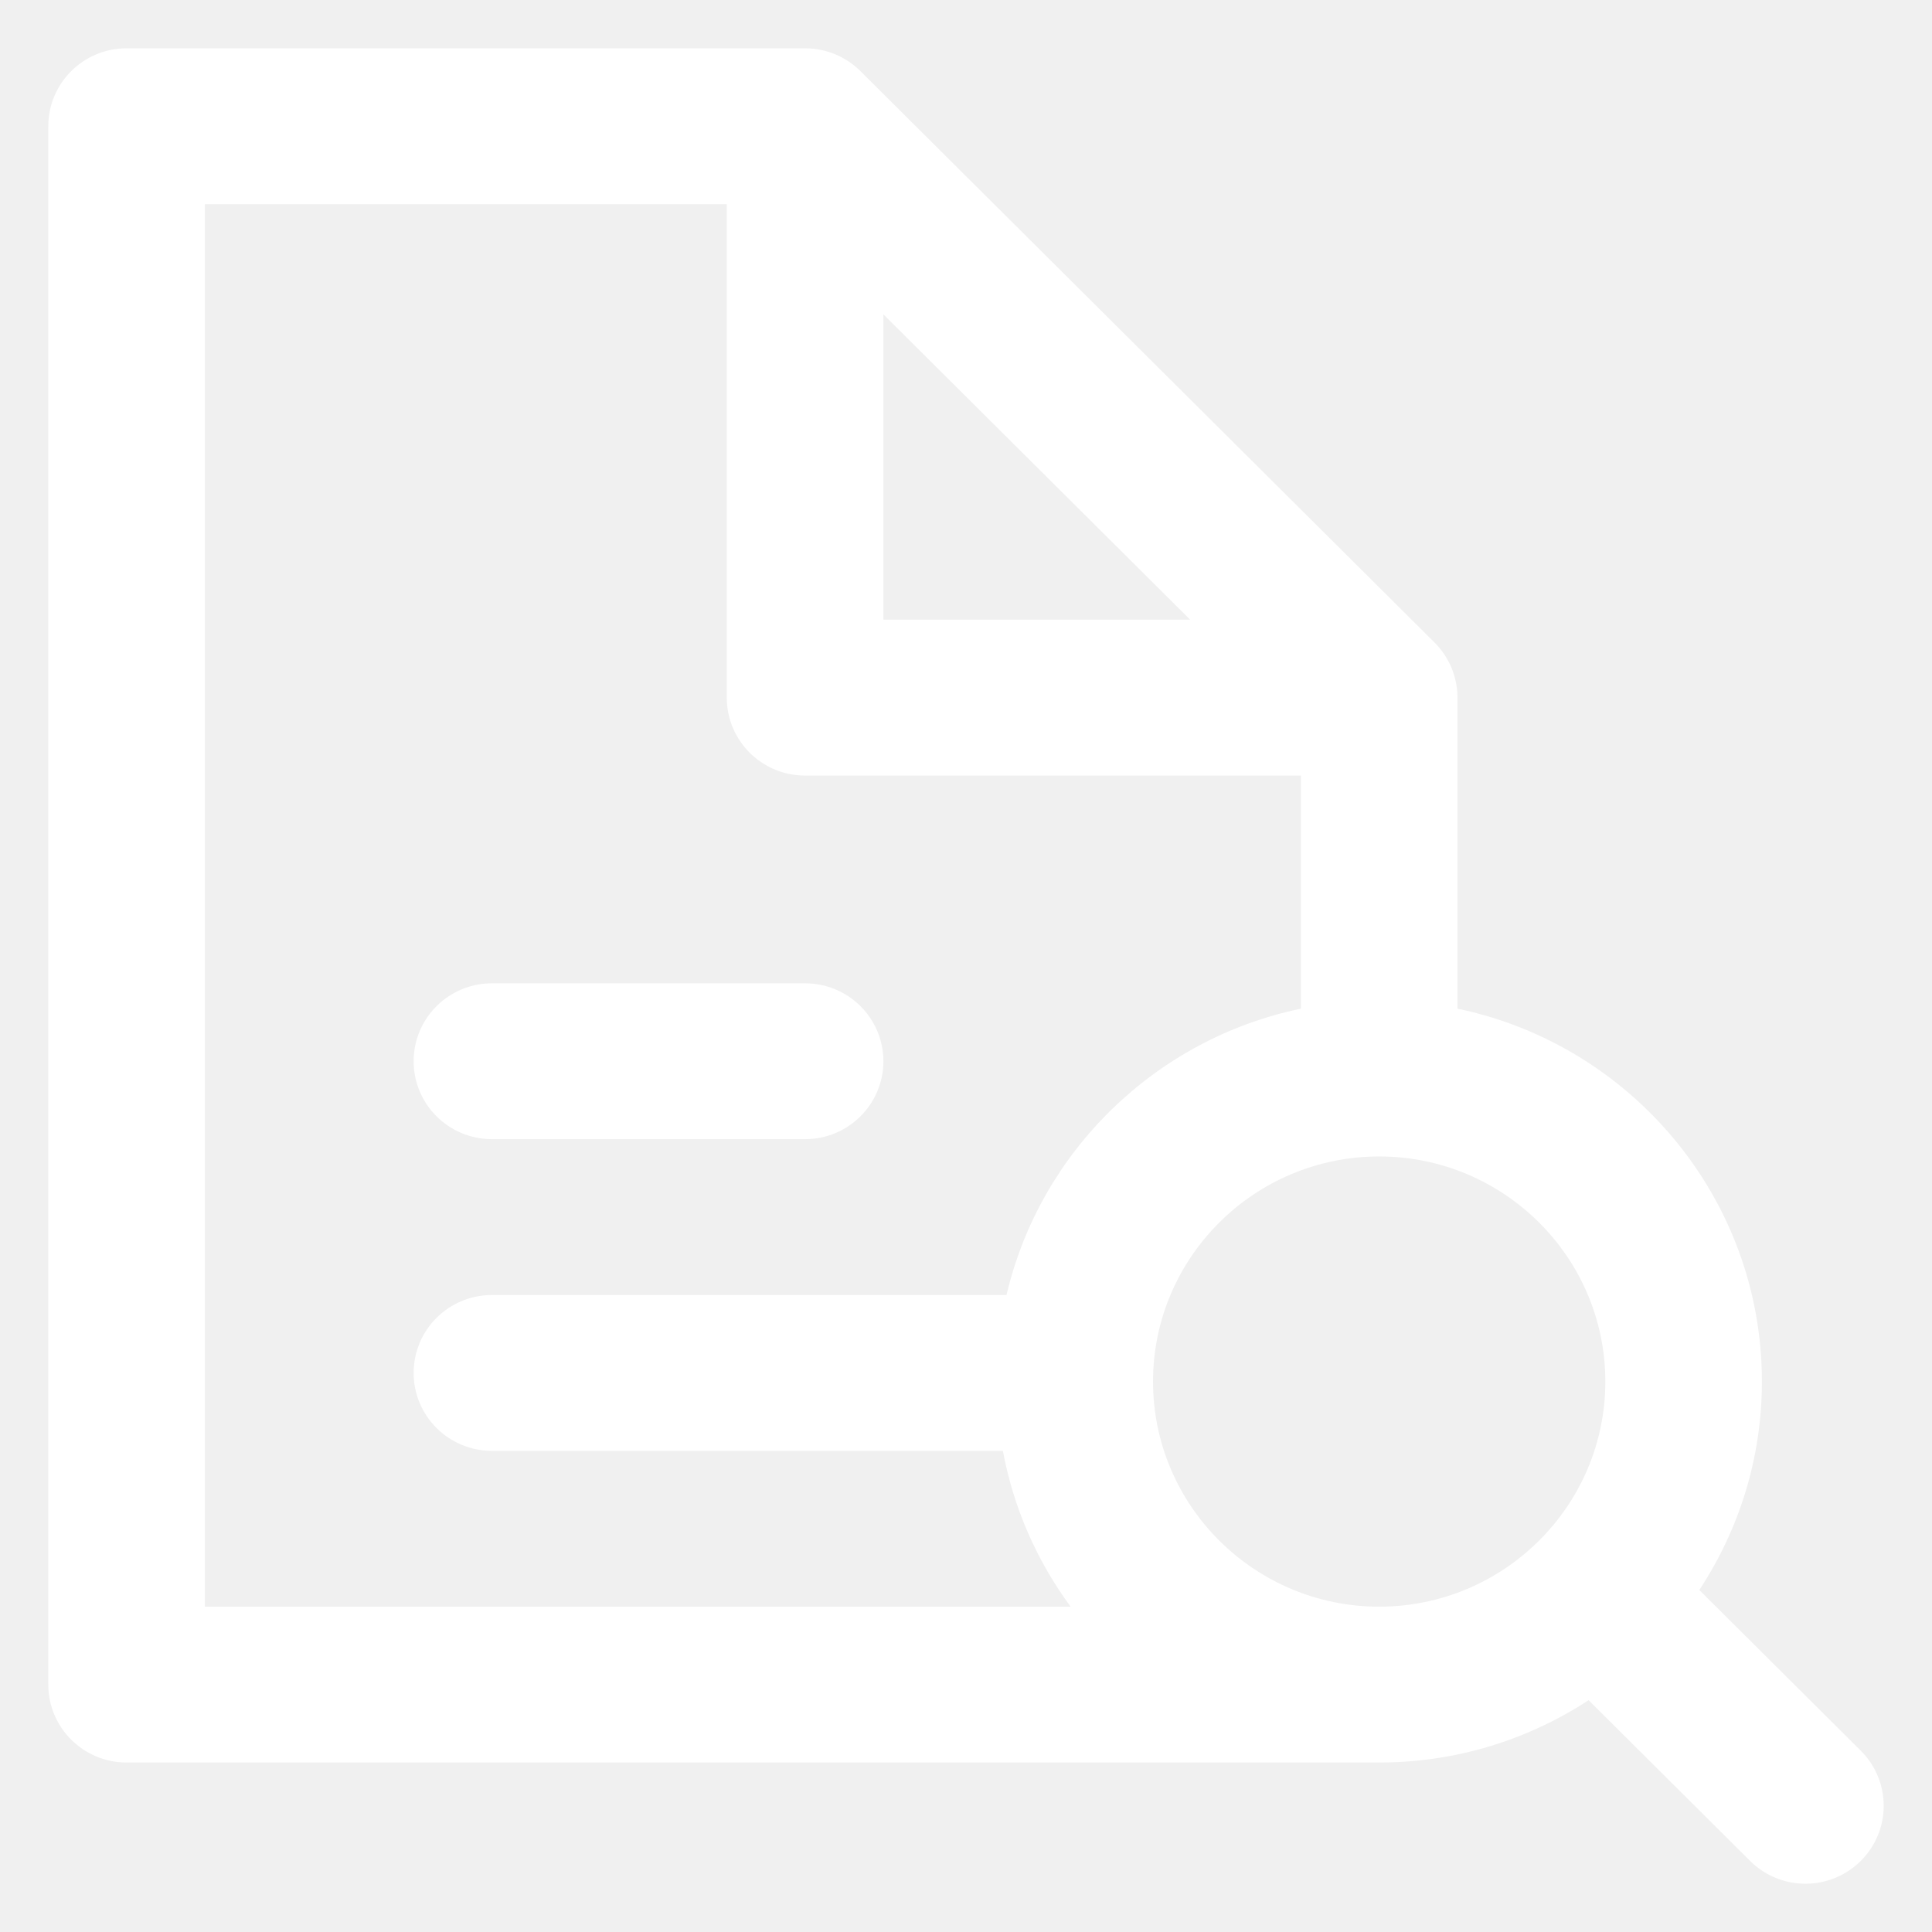
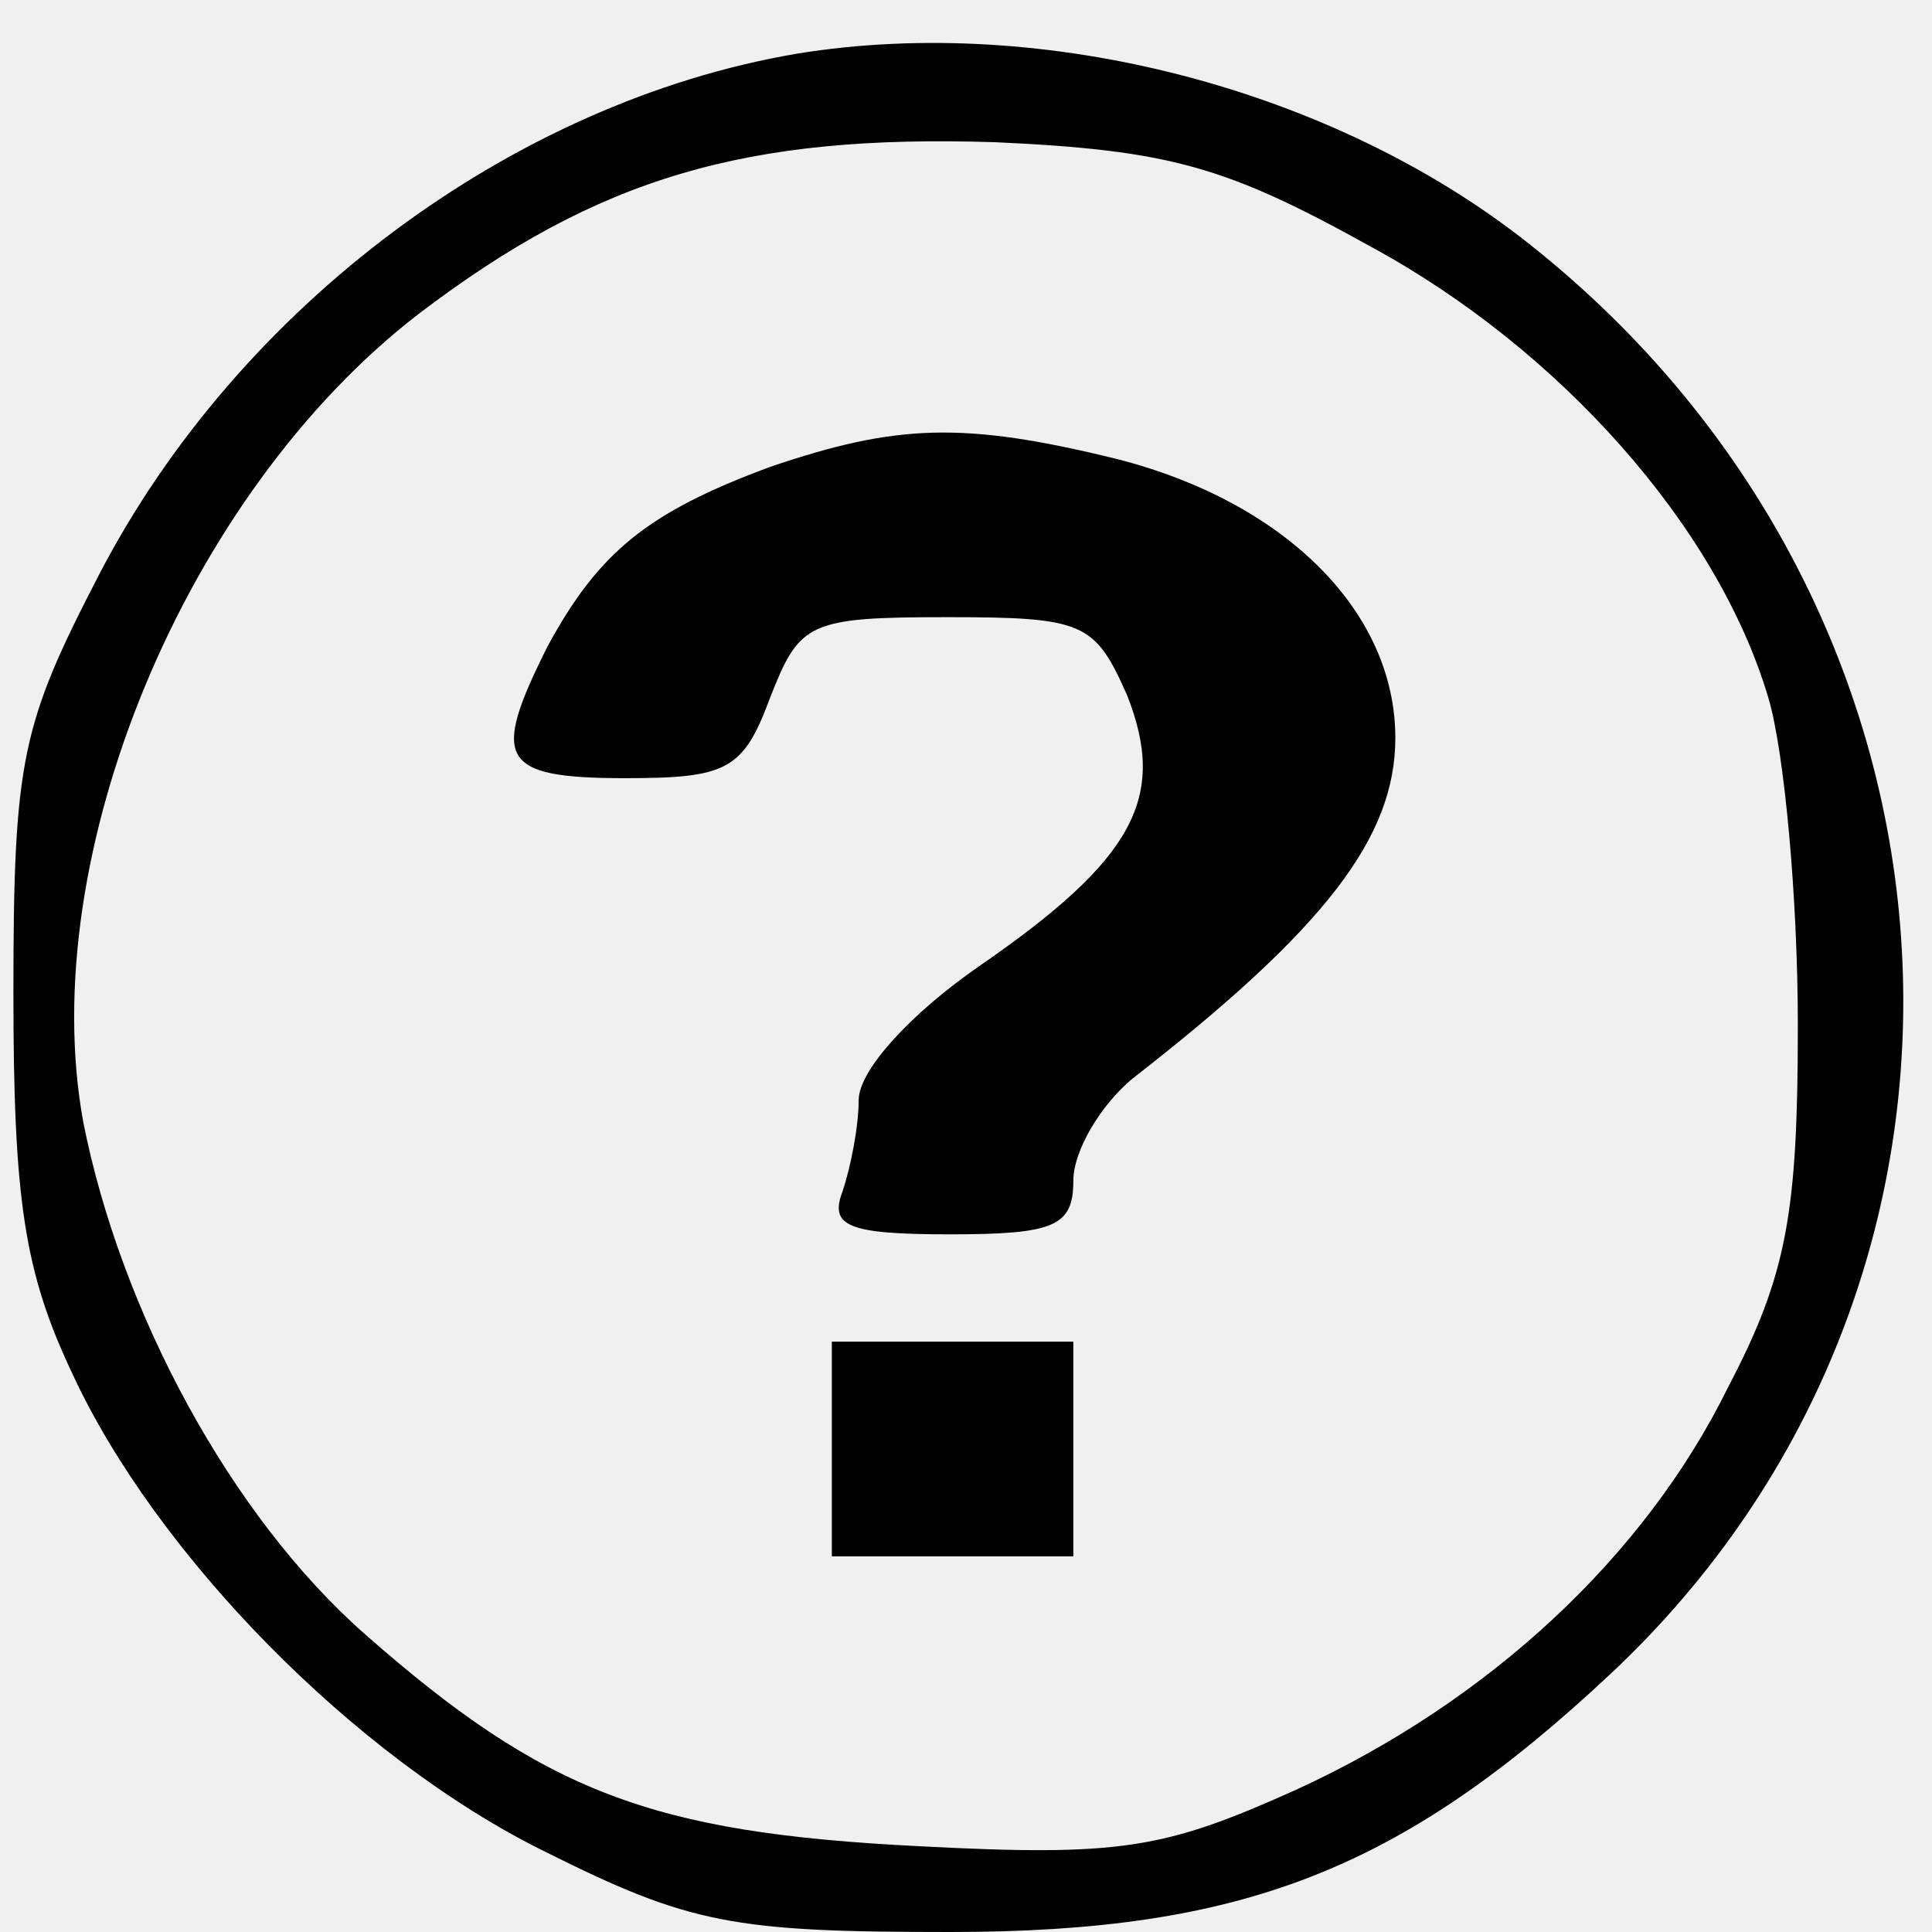
- <svg xmlns="http://www.w3.org/2000/svg" version="1.1" id="Capa_1" x="0px" y="0px" viewBox="0 0 72 72" style="enable-background:new 0 0 72 72;" xml:space="preserve">
-   <style type="text/css">
- 	.st0{fill:#FFFFFF;}
- </style>
-   <path class="st0" d="M18.333,42.453h11.67c1.611,0,2.918-1.3,2.918-2.904c0-1.604-1.306-2.904-2.918-2.904h-11.67  c-1.611,0-2.918,1.3-2.918,2.904C15.415,41.153,16.721,42.453,18.333,42.453z" />
-   <path class="st0" d="M69.345,65.243l-6.017-5.989c1.473-2.233,2.333-4.901,2.333-7.767c0-6.833-4.876-12.553-11.346-13.897V25.998  c0-0.77-0.307-1.509-0.854-2.053L32.065,2.65c-0.547-0.545-1.289-0.85-2.063-0.85H4.718C3.106,1.8,1.8,3.1,1.8,4.704v58.076  c0,1.603,1.306,2.904,2.918,2.904h46.68c2.88,0,5.56-0.856,7.805-2.323l6.017,5.989c0.57,0.567,1.316,0.851,2.063,0.851  c0.747,0,1.493-0.284,2.063-0.851C70.485,68.215,70.485,66.377,69.345,65.243z M59.826,51.487c0,4.626-3.781,8.389-8.428,8.389  s-8.428-3.763-8.428-8.389s3.781-8.389,8.428-8.389C56.045,43.098,59.826,46.861,59.826,51.487z M32.92,11.714l11.434,11.38H32.92  V11.714z M7.635,7.608h19.45v18.391c0,1.604,1.306,2.904,2.918,2.904H48.48v8.688c-5.419,1.126-9.716,5.322-10.97,10.67H18.333  c-1.611,0-2.918,1.3-2.918,2.904c0,1.603,1.306,2.904,2.918,2.904h19.042c0.397,2.142,1.277,4.117,2.525,5.808H7.635V7.608z" />
+ <svg xmlns="http://www.w3.org/2000/svg" version="1.0" width="72pt" height="72pt" viewBox="0 0 72 72" preserveAspectRatio="xMidYMid meet">
+   <g transform="translate(0,72) scale(0.1,-0.1)" fill="#000000" stroke="none">
+     <path d="M297 700 c-106 -18 -208 -94 -260 -194 -29 -56 -32 -69 -32 -156 0 -77 4 -104 22 -142 31 -67 105 -143 176 -178 54 -27 70 -30 151 -30 109 0 168 23 246 96 157 147 143 396 -30 533 -73 58 -181 86 -273 71z m214 -72 c70 -38 129 -104 148 -168 6 -20 11 -75 11 -122 0 -70 -4 -93 -26 -135 -31 -63 -89 -117 -161 -150 -49 -22 -65 -25 -141 -21 -99 5 -139 20 -206 79 -50 44 -91 120 -105 191 -18 99 38 234 125 301 67 51 122 67 215 64 65 -3 86 -9 140 -39z" />
+     <path d="M287 546 c-46 -17 -64 -32 -83 -67 -21 -42 -18 -49 29 -49 38 0 44 3 54 30 11 28 14 30 66 30 51 0 55 -2 67 -29 15 -38 3 -61 -55 -101 -26 -18 -45 -39 -45 -50 0 -10 -3 -25 -6 -34 -5 -13 2 -16 40 -16 39 0 46 3 46 20 0 11 10 28 22 38 72 56 98 90 98 127 0 47 -41 88 -104 104 -57 14 -82 13 -129 -3z" />
+     <path d="M310 180 l0 -40 45 0 45 0 0 40 0 40 -45 0 -45 0 0 -40z" />
+   </g>
</svg>
